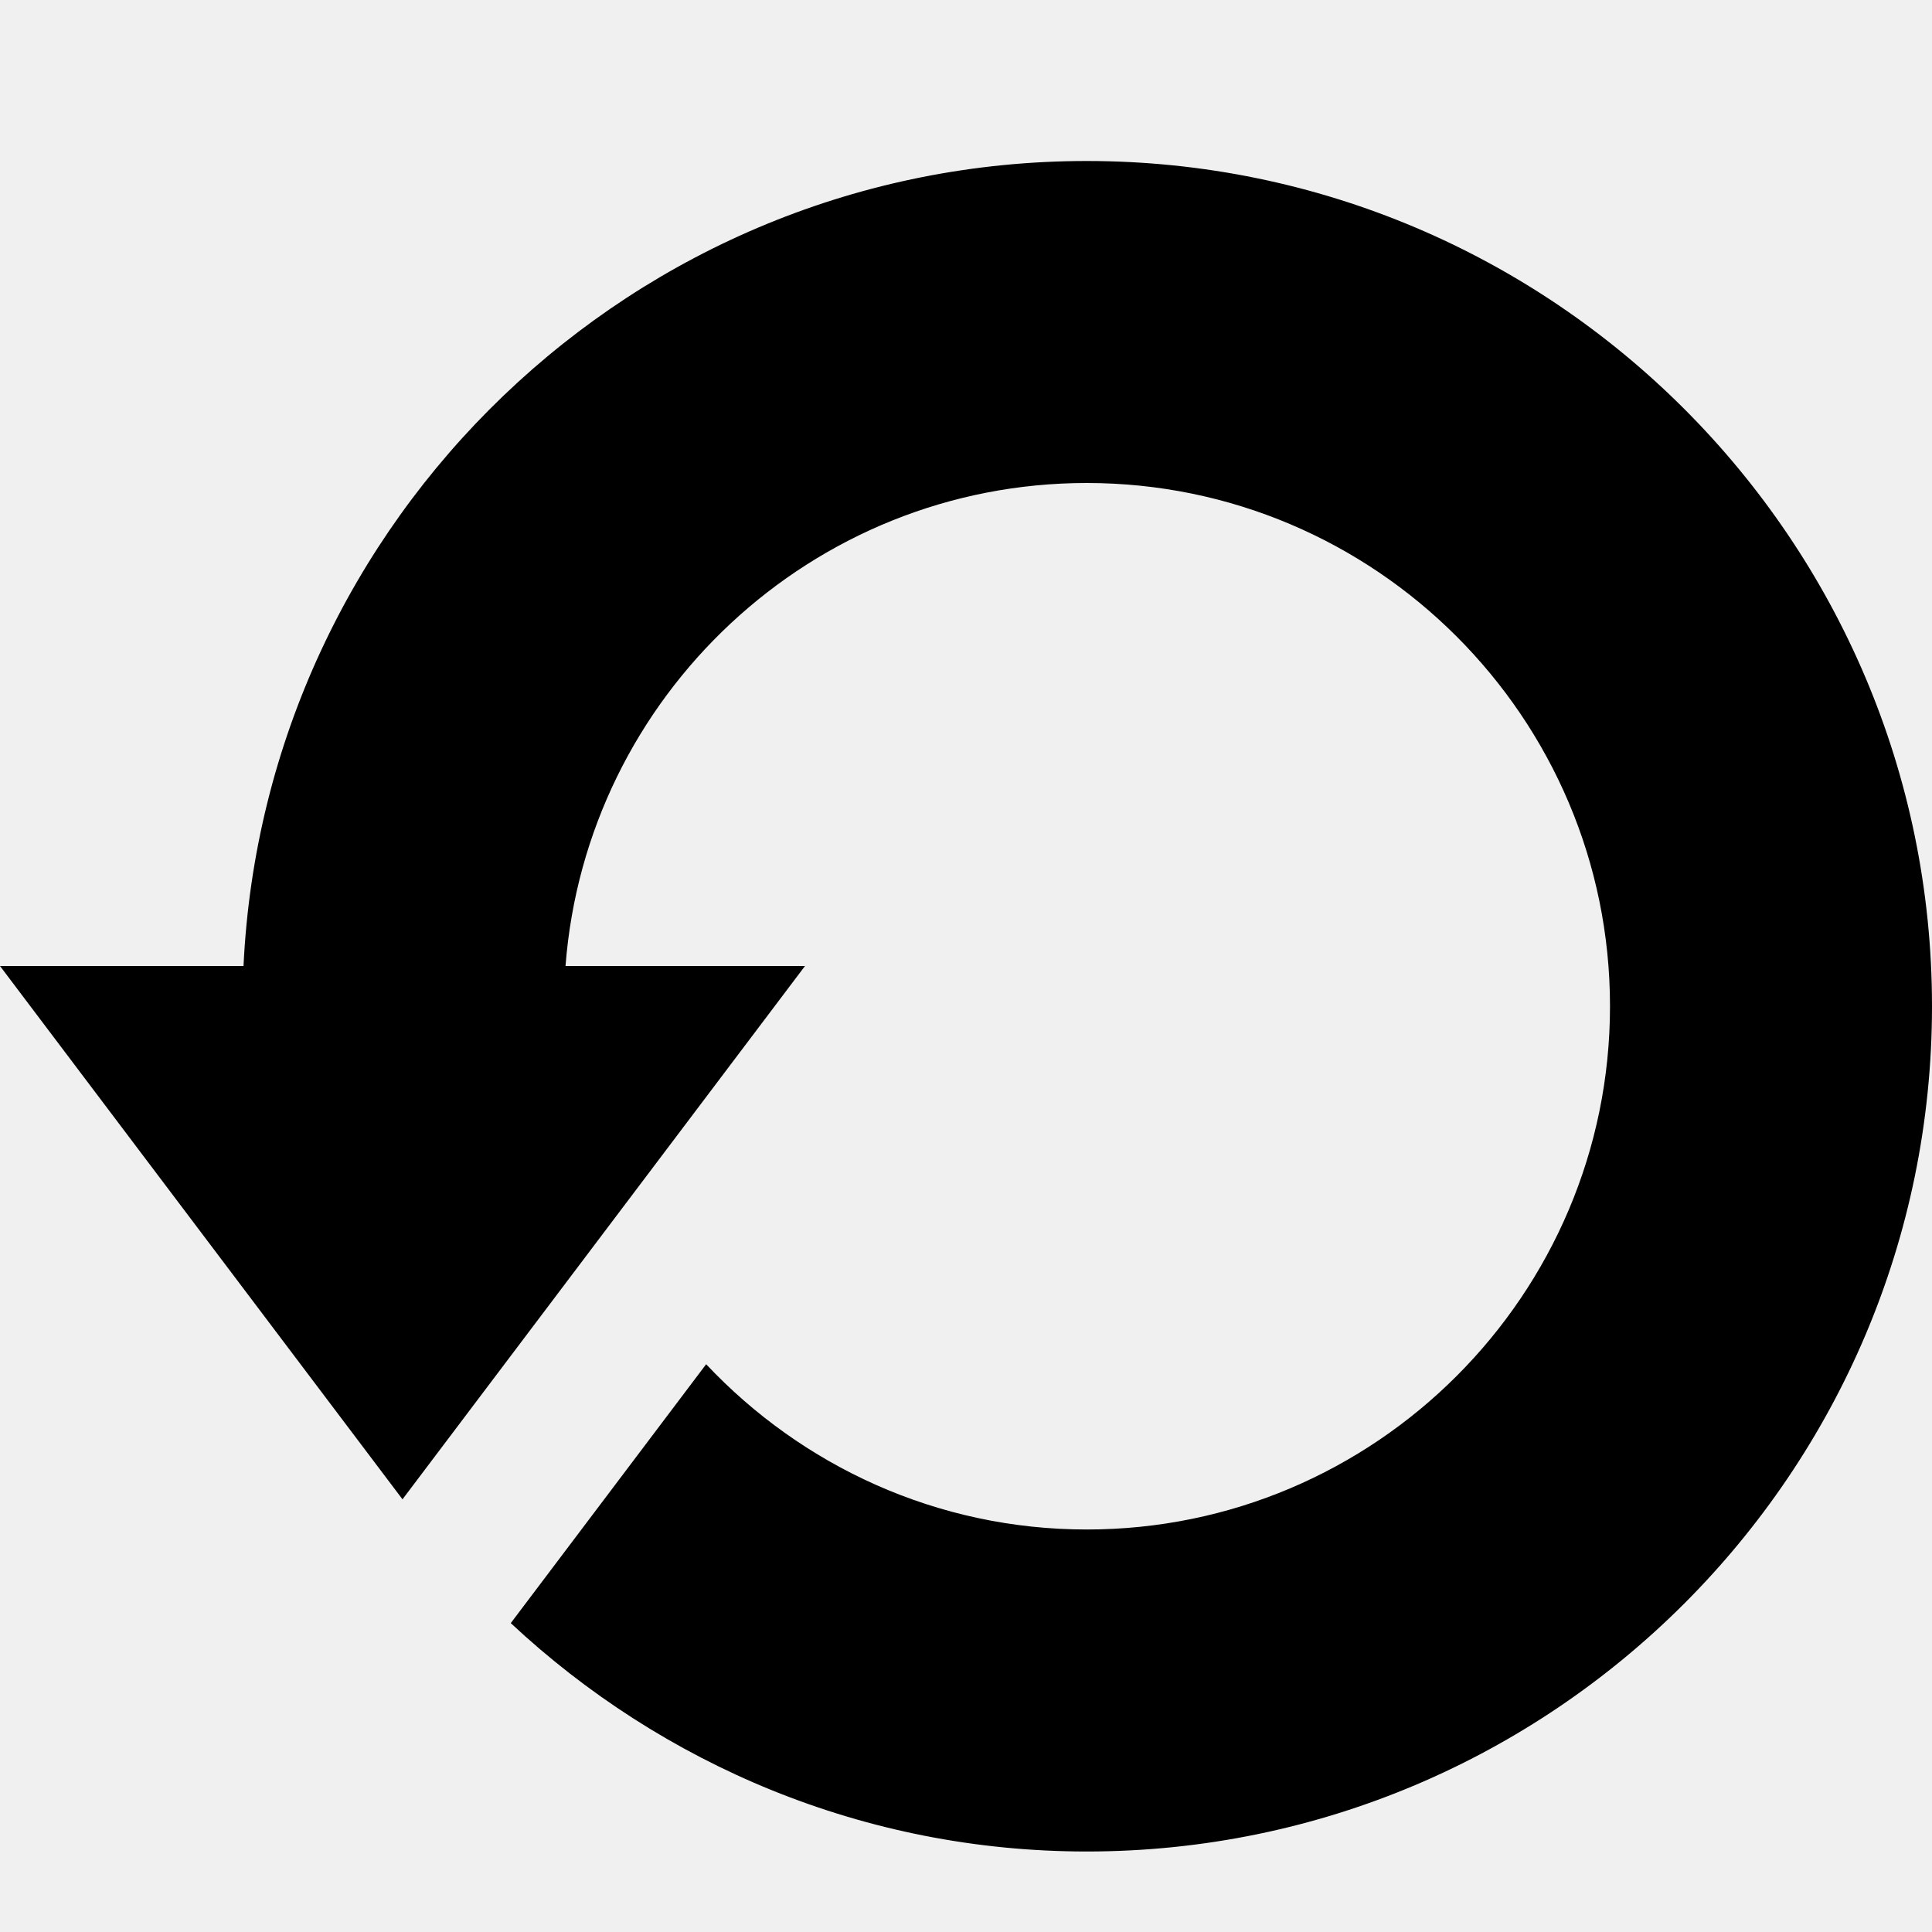
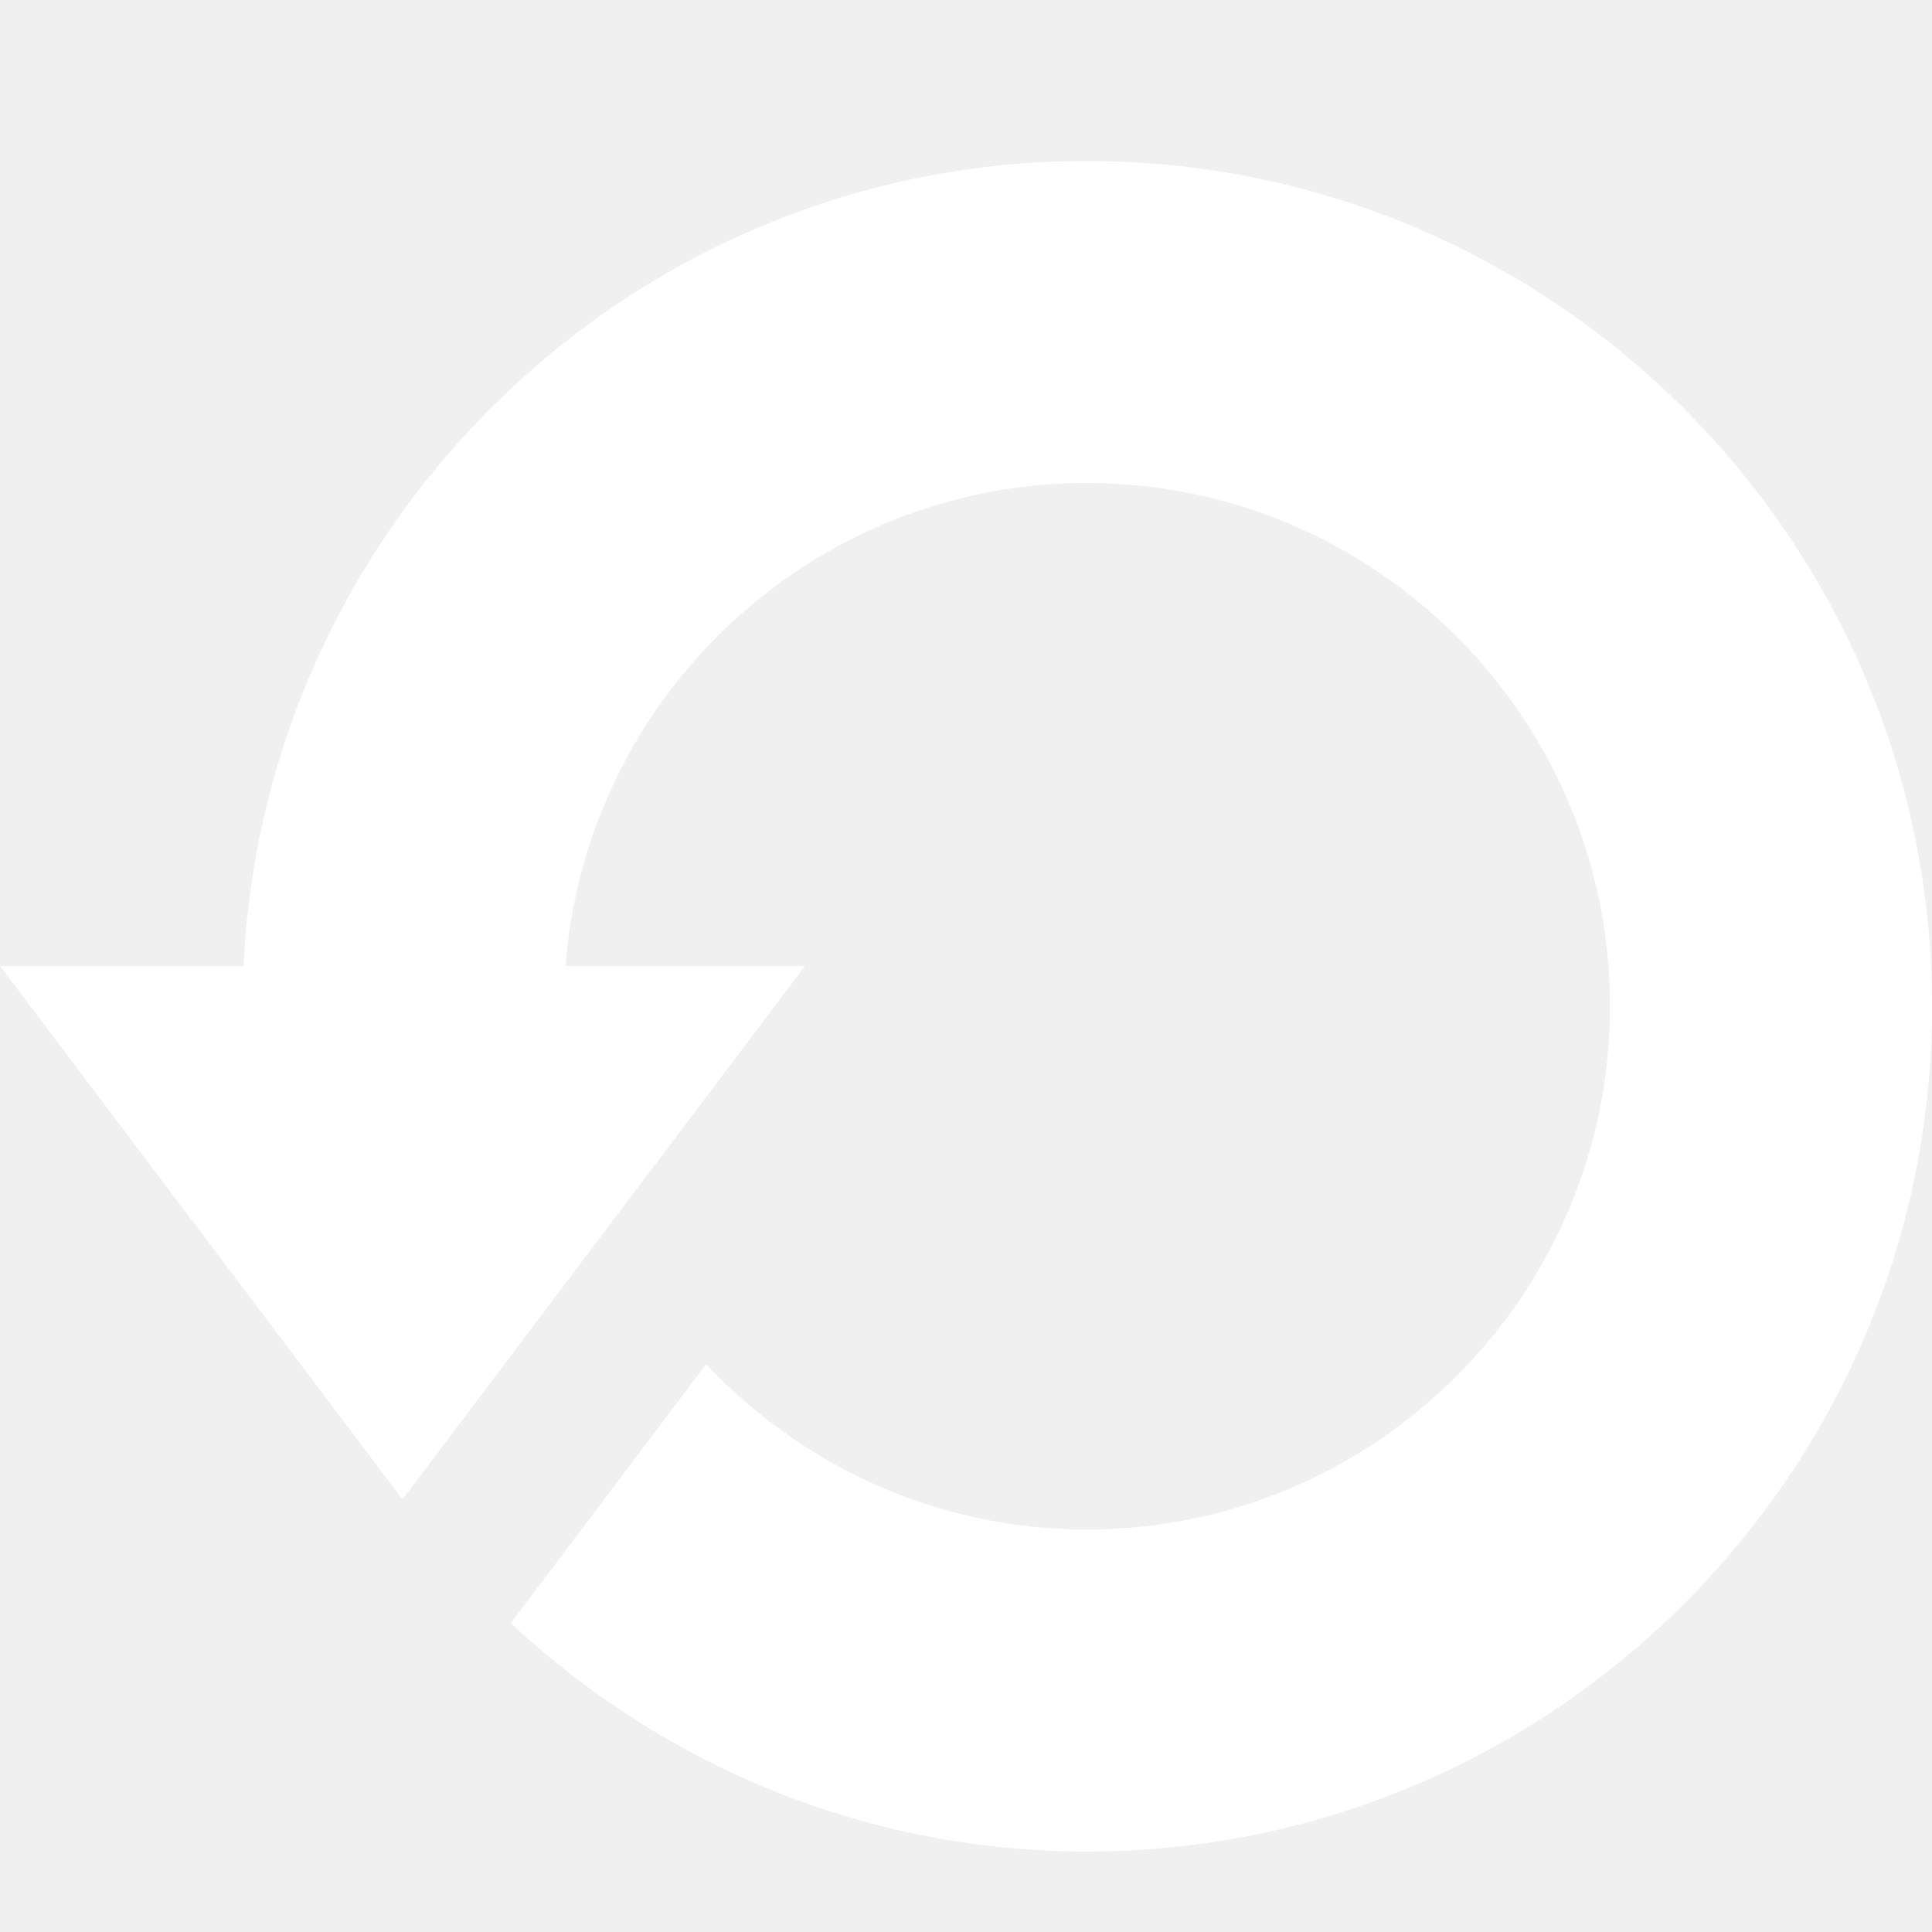
- <svg xmlns="http://www.w3.org/2000/svg" width="24" height="24" viewBox="0 0 24 24">
+ <svg xmlns="http://www.w3.org/2000/svg" fill="white" width="24" height="24" viewBox="0 0 24 24">
  <path d="M13.5 2c-5.621 0-10.211 4.443-10.475 10h-3.025l5 6.625 5-6.625h-2.975c.257-3.351 3.06-6 6.475-6 3.584 0 6.5 2.916 6.5 6.5s-2.916 6.5-6.5 6.5c-1.863 0-3.542-.793-4.728-2.053l-2.427 3.216c1.877 1.754 4.389 2.837 7.155 2.837 5.79 0 10.5-4.71 10.5-10.5s-4.71-10.5-10.5-10.5z" />
</svg>
